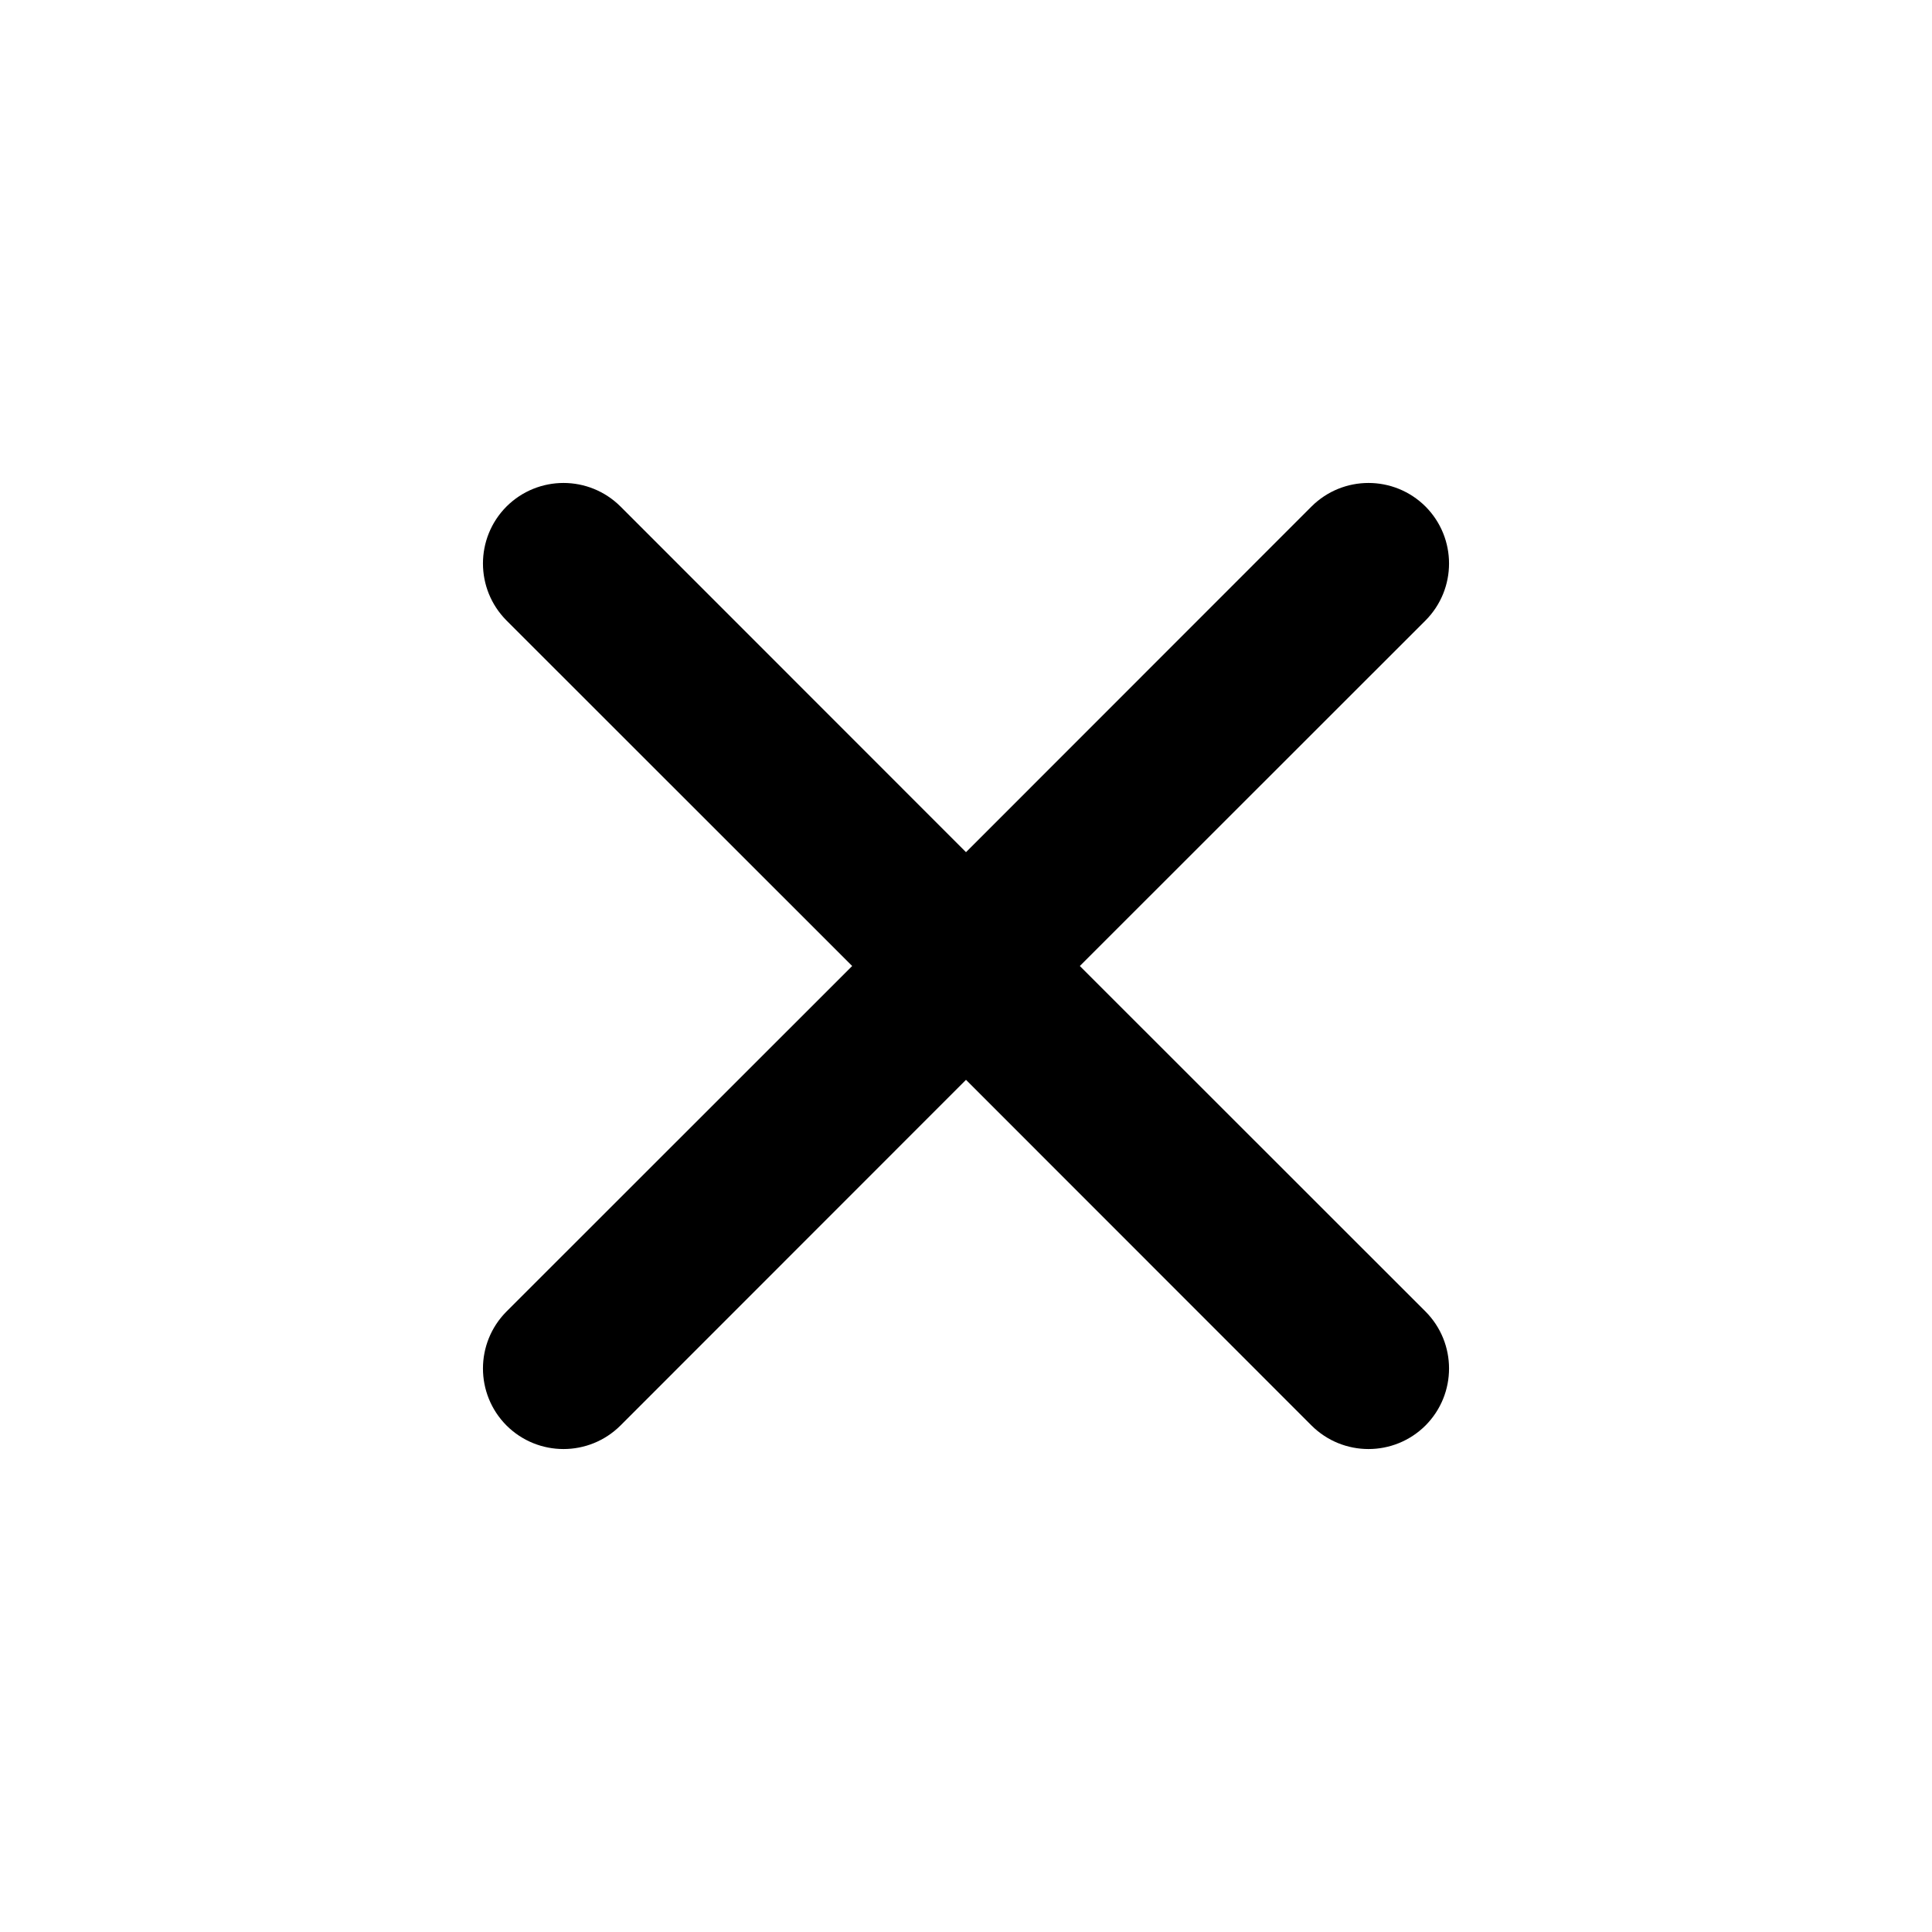
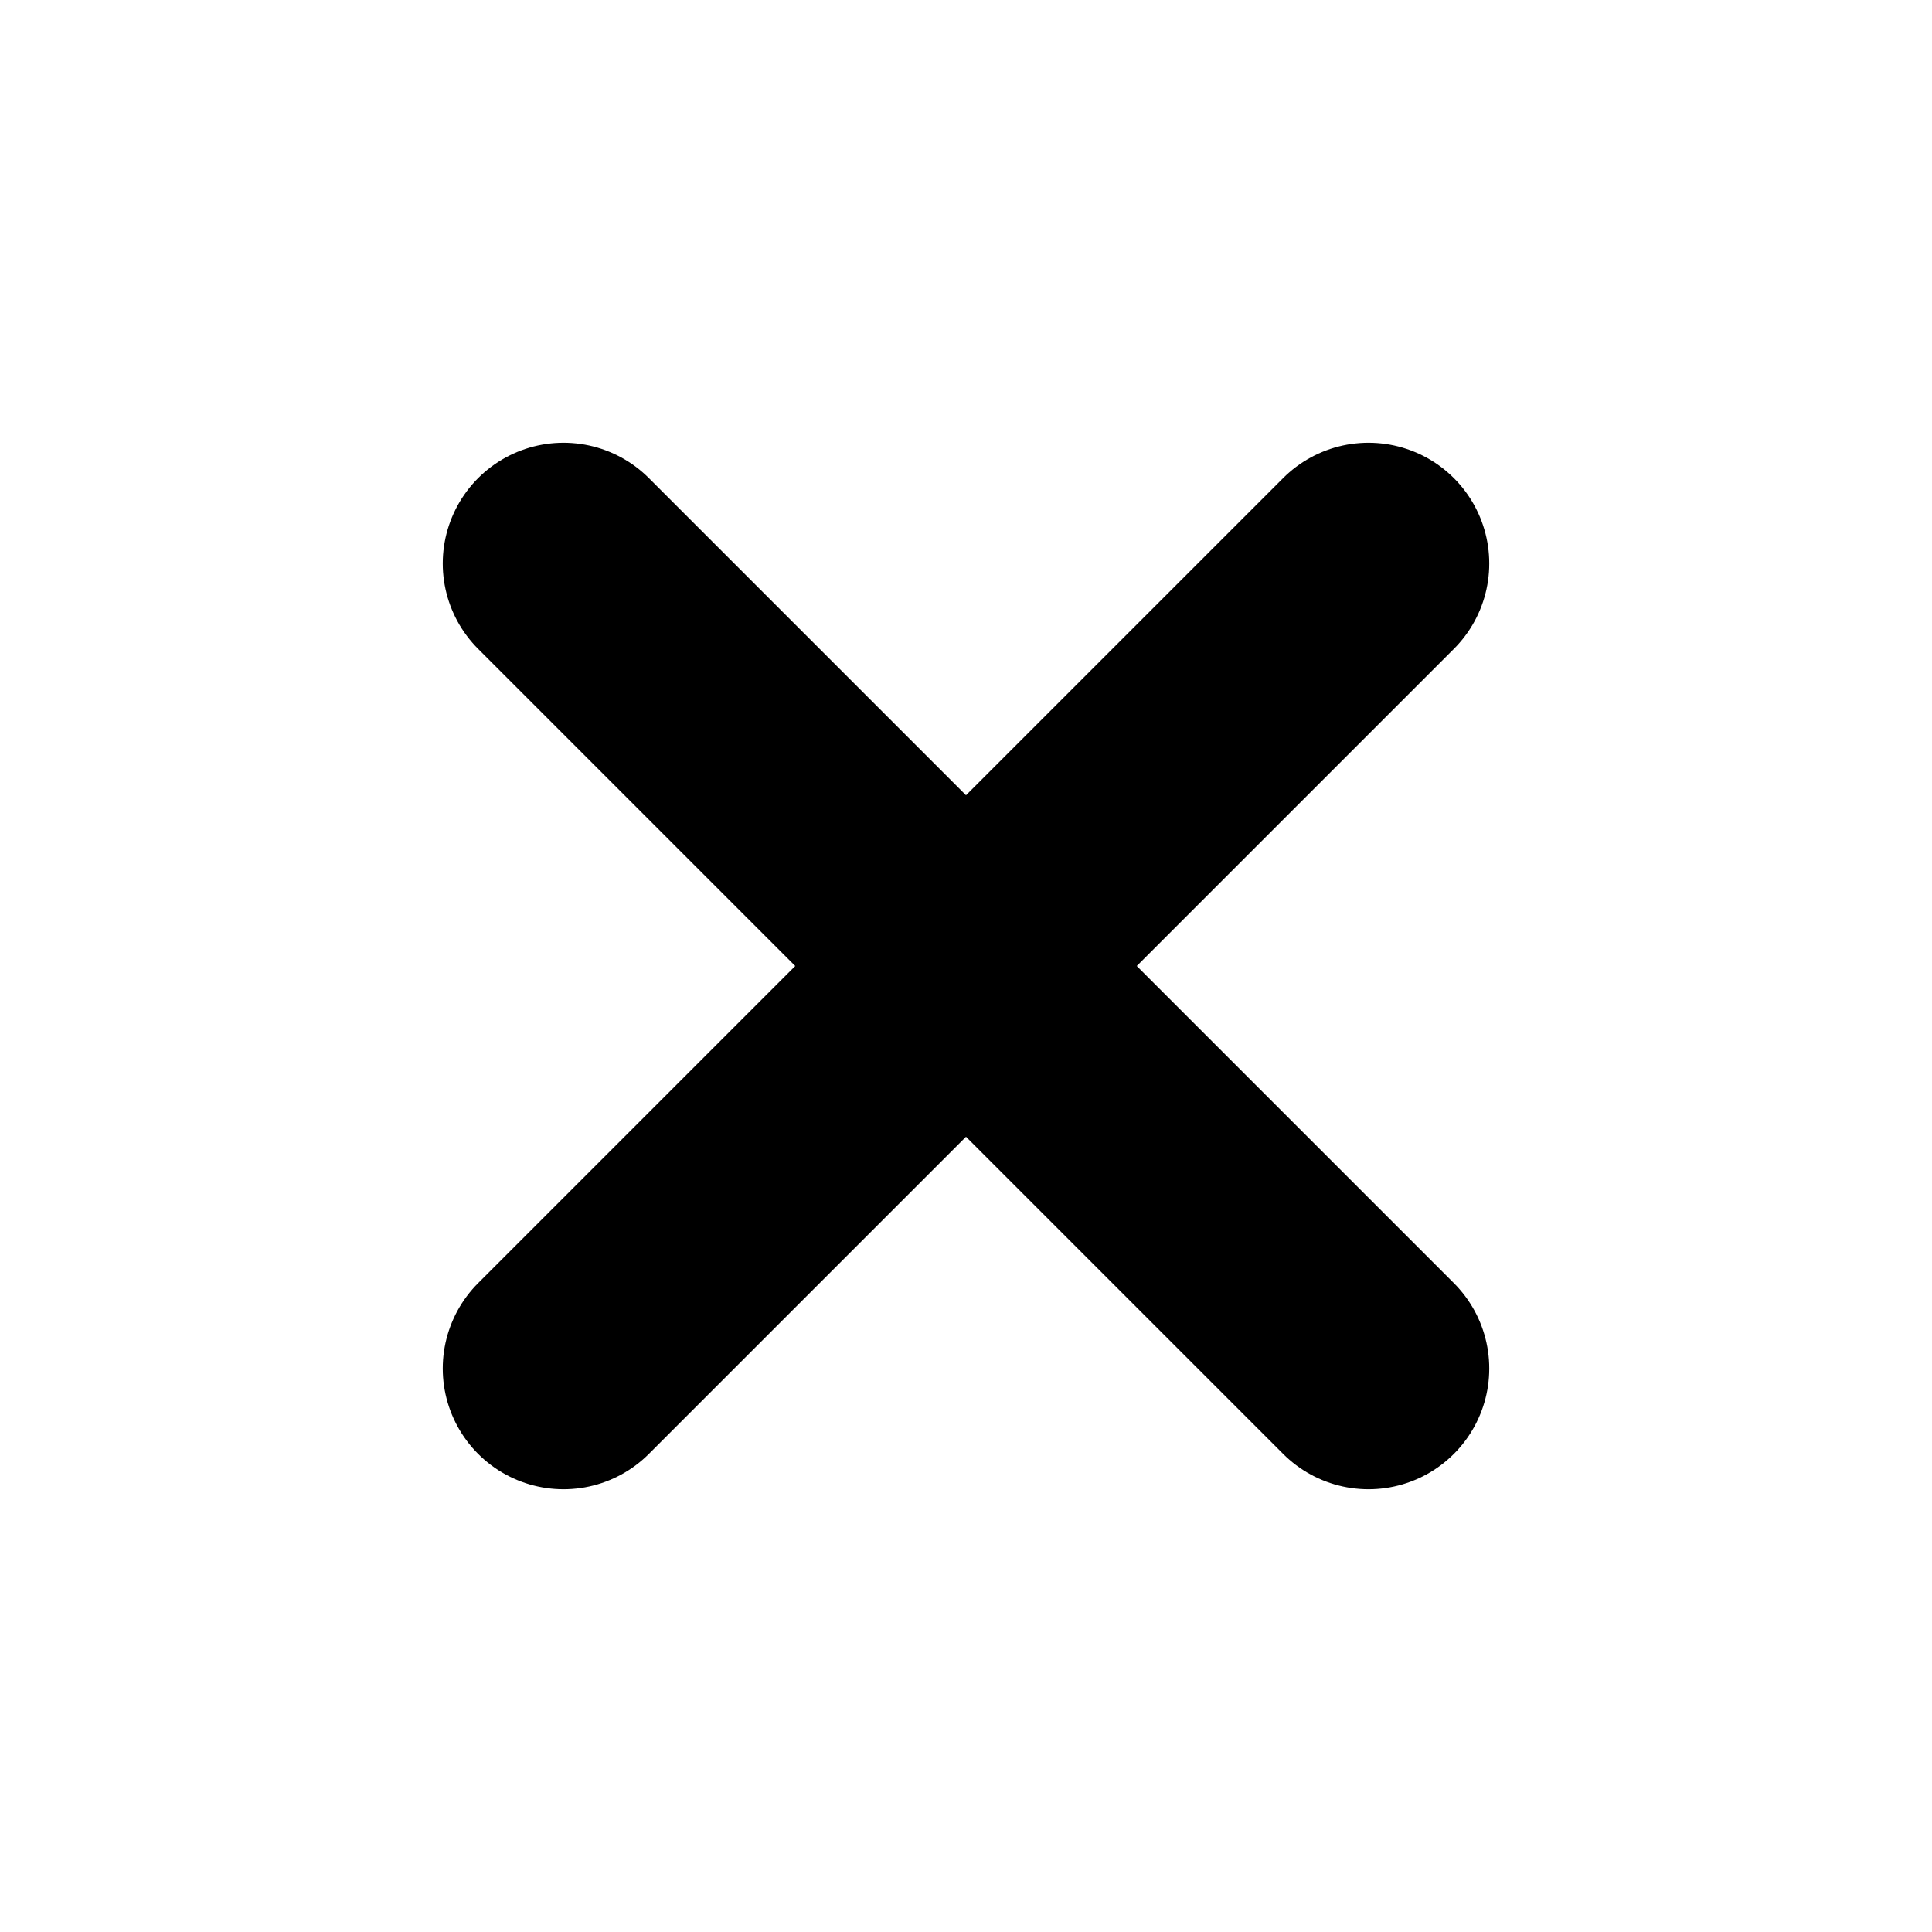
<svg xmlns="http://www.w3.org/2000/svg" width="12" height="12" viewBox="0 0 12 12" fill="none">
-   <path d="M3.854 3.146C3.658 2.951 3.342 2.951 3.146 3.146C2.951 3.342 2.951 3.658 3.146 3.854L5.293 6L3.146 8.146C2.951 8.342 2.951 8.658 3.146 8.854C3.342 9.049 3.658 9.049 3.854 8.854L6 6.707L8.146 8.854C8.342 9.049 8.658 9.049 8.854 8.854C9.049 8.658 9.049 8.342 8.854 8.146L6.707 6L8.854 3.854C9.049 3.658 9.049 3.342 8.854 3.146C8.658 2.951 8.342 2.951 8.146 3.146L6 5.293L3.854 3.146Z" fill="currentColor" />
+   <path d="M3.5 3.5L6 6M6 6L8.5 8.5M6 6L8.5 3.5M6 6L3.5 8.5" stroke="currentColor" stroke-width="1.5" stroke-linecap="round" />
</svg>
